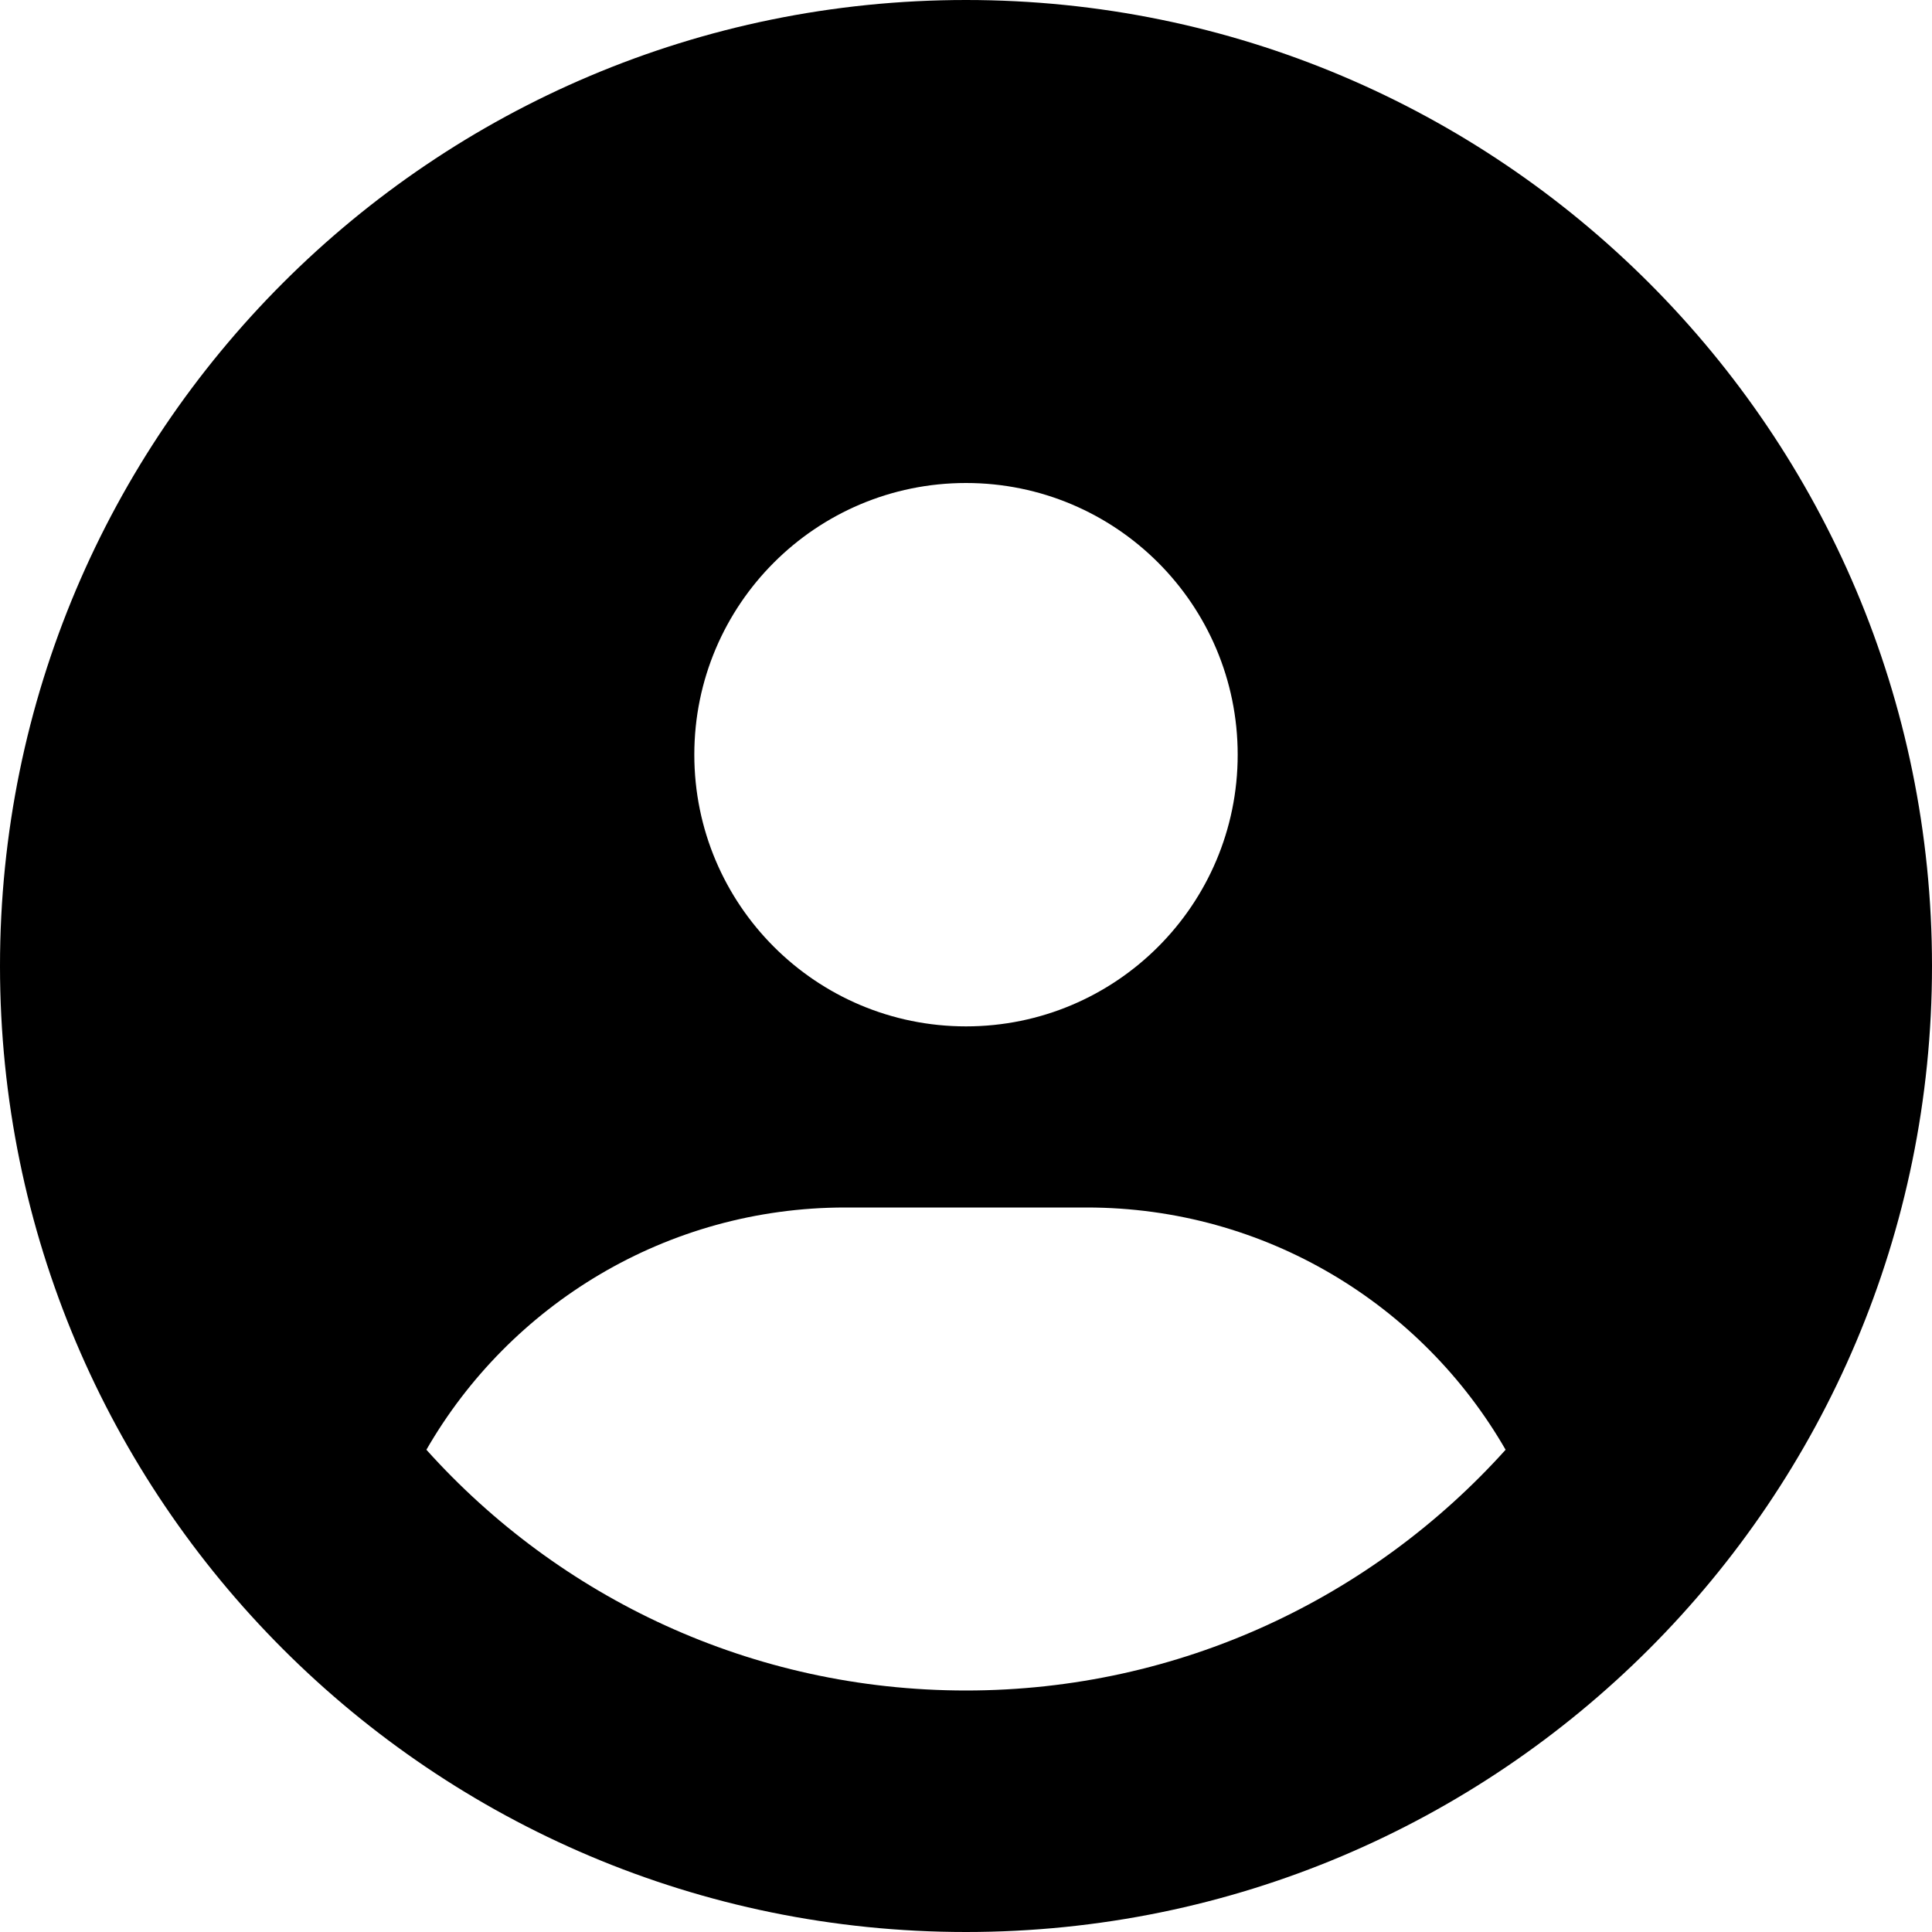
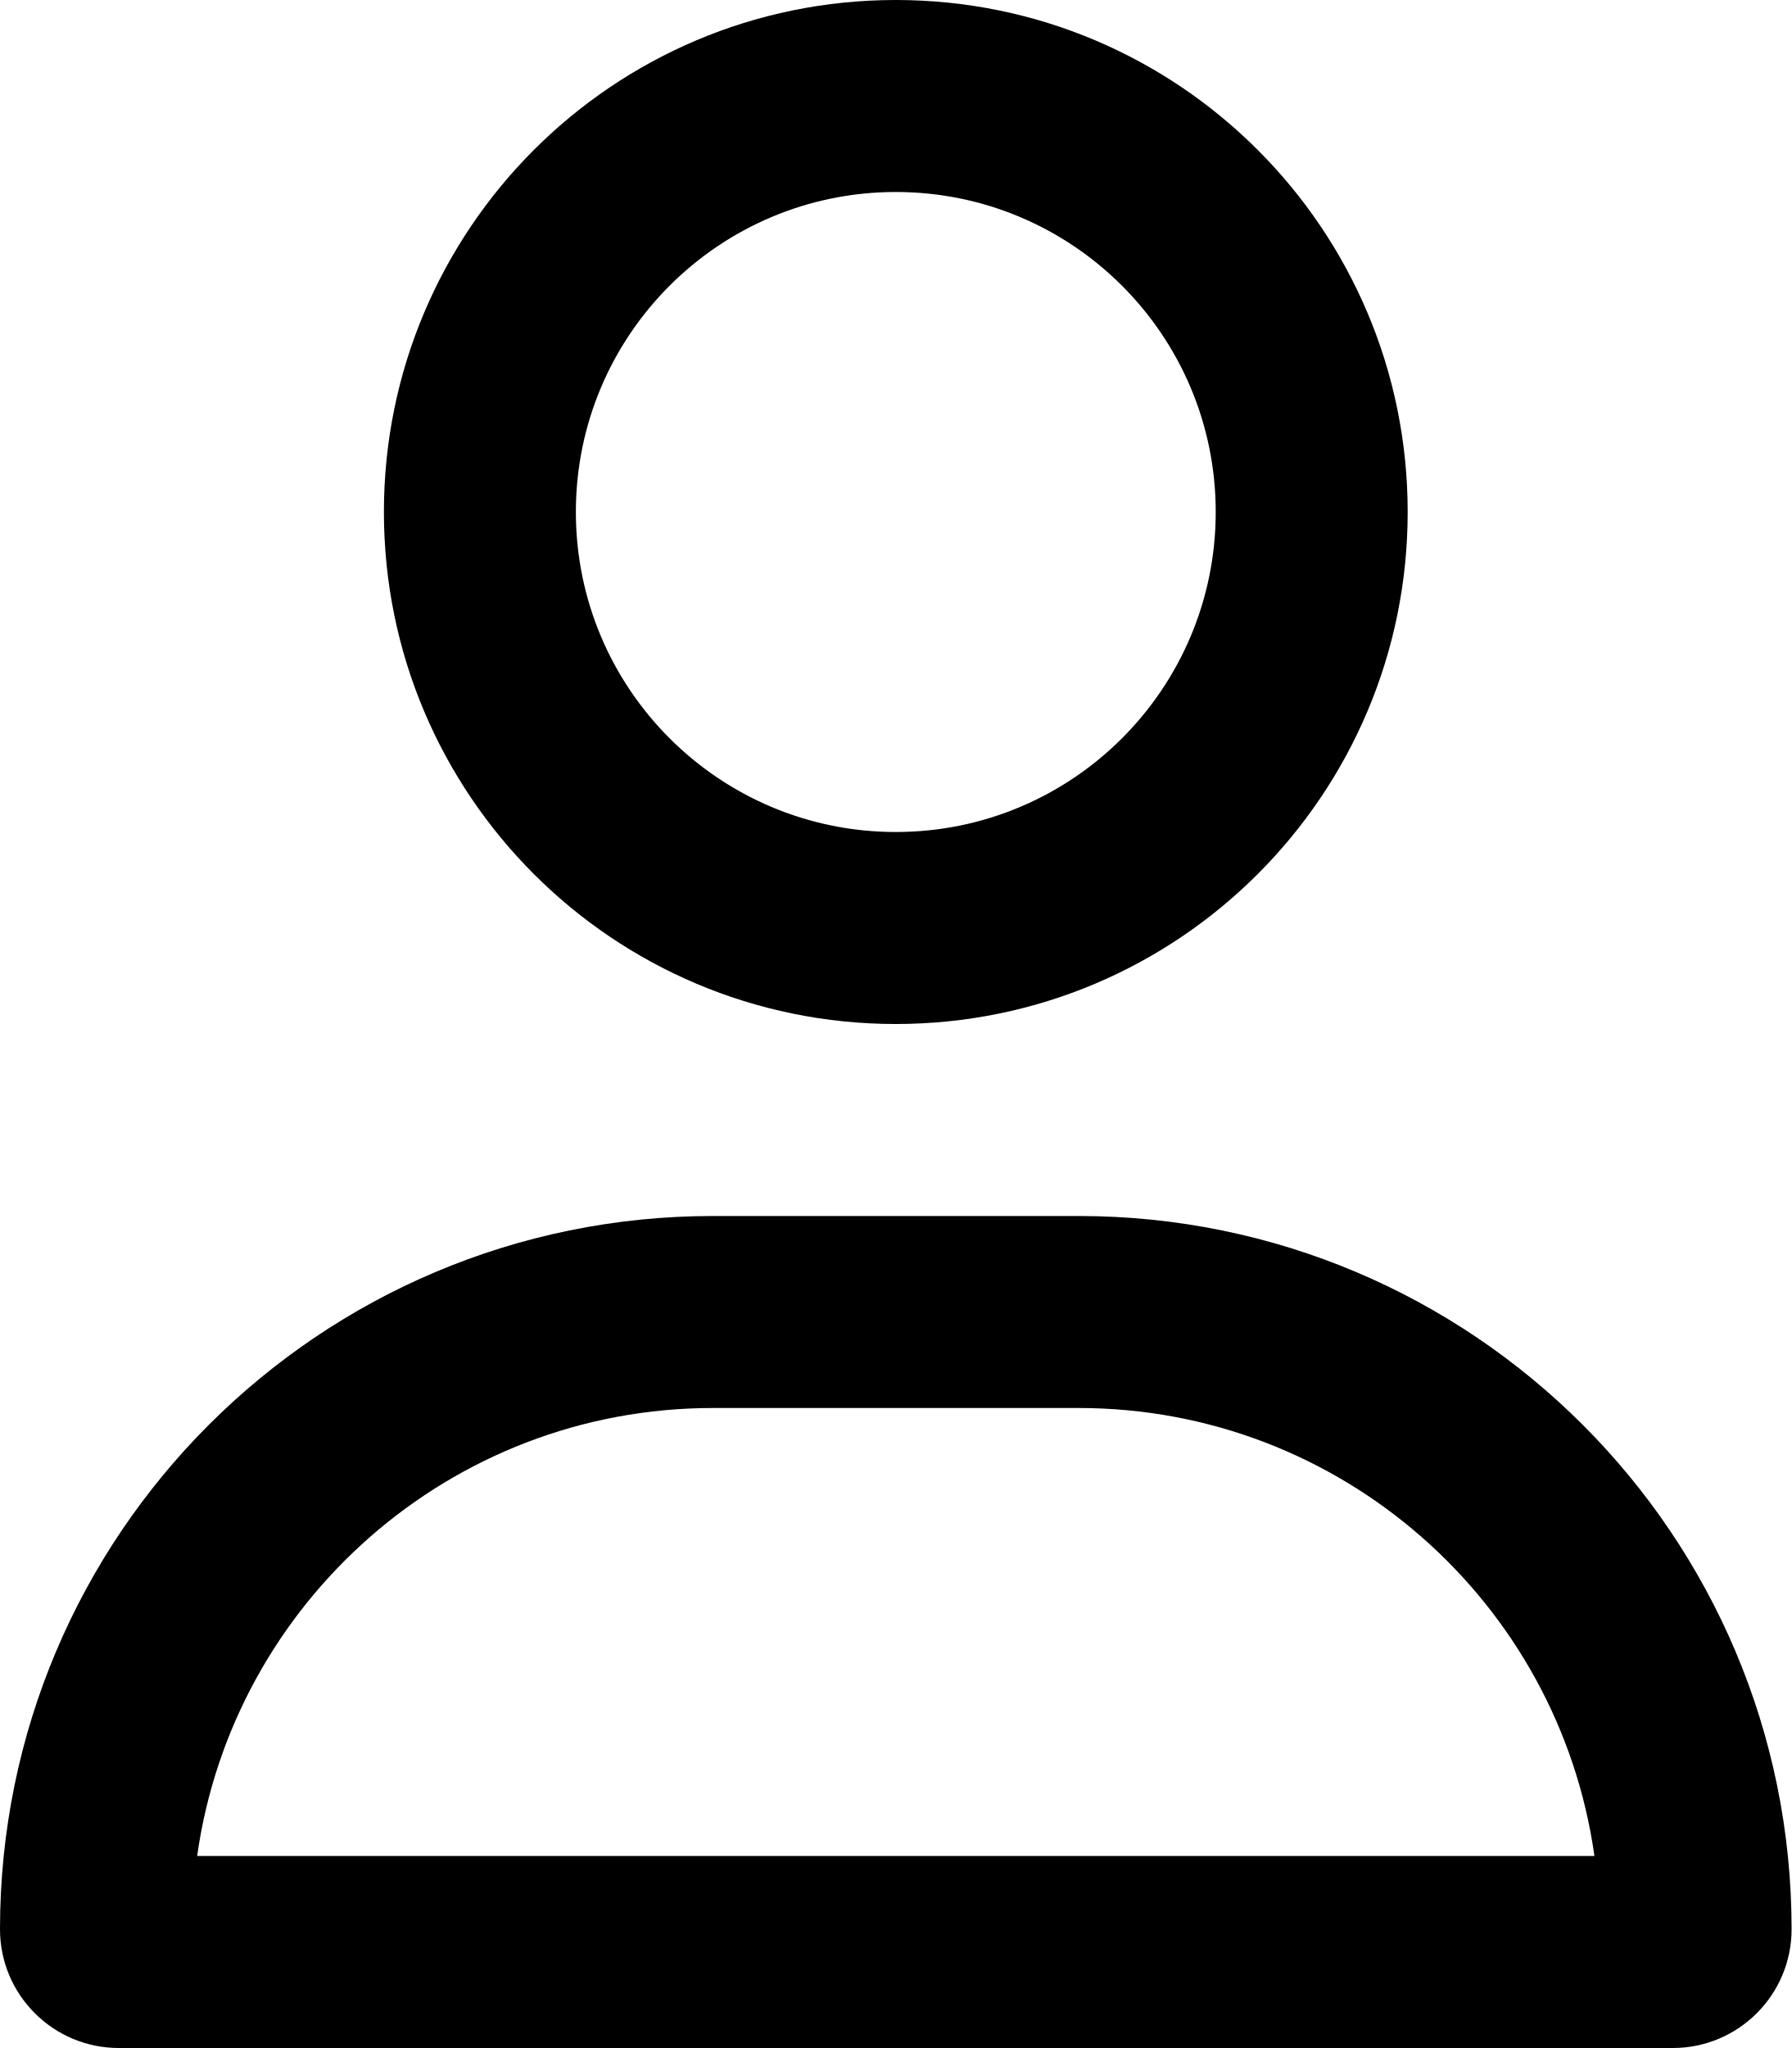
- <svg xmlns="http://www.w3.org/2000/svg" height="16" width="16" viewBox="0 0 512 512">
-   <path d="M399 384.2C376.9 345.8 335.4 320 288 320H224c-47.4 0-88.9 25.8-111 64.2c35.2 39.2 86.2 63.8 143 63.8s107.8-24.7 143-63.8zM0 256a256 256 0 1 1 512 0A256 256 0 1 1 0 256zm256 16a72 72 0 1 0 0-144 72 72 0 1 0 0 144z" />
+ <svg xmlns="http://www.w3.org/2000/svg" viewBox="0 0 448 512">
+   <path fill="#000000" d="M304 128a80 80 0 1 0 -160 0 80 80 0 1 0 160 0zM96 128a128 128 0 1 1 256 0A128 128 0 1 1 96 128zM49.3 464H398.7c-8.9-63.3-63.3-112-129-112H178.3c-65.7 0-120.1 48.7-129 112zM0 482.3C0 383.8 79.8 304 178.3 304h91.4C368.2 304 448 383.8 448 482.3c0 16.4-13.3 29.7-29.7 29.7H29.7C13.3 512 0 498.7 0 482.3z" />
</svg>
